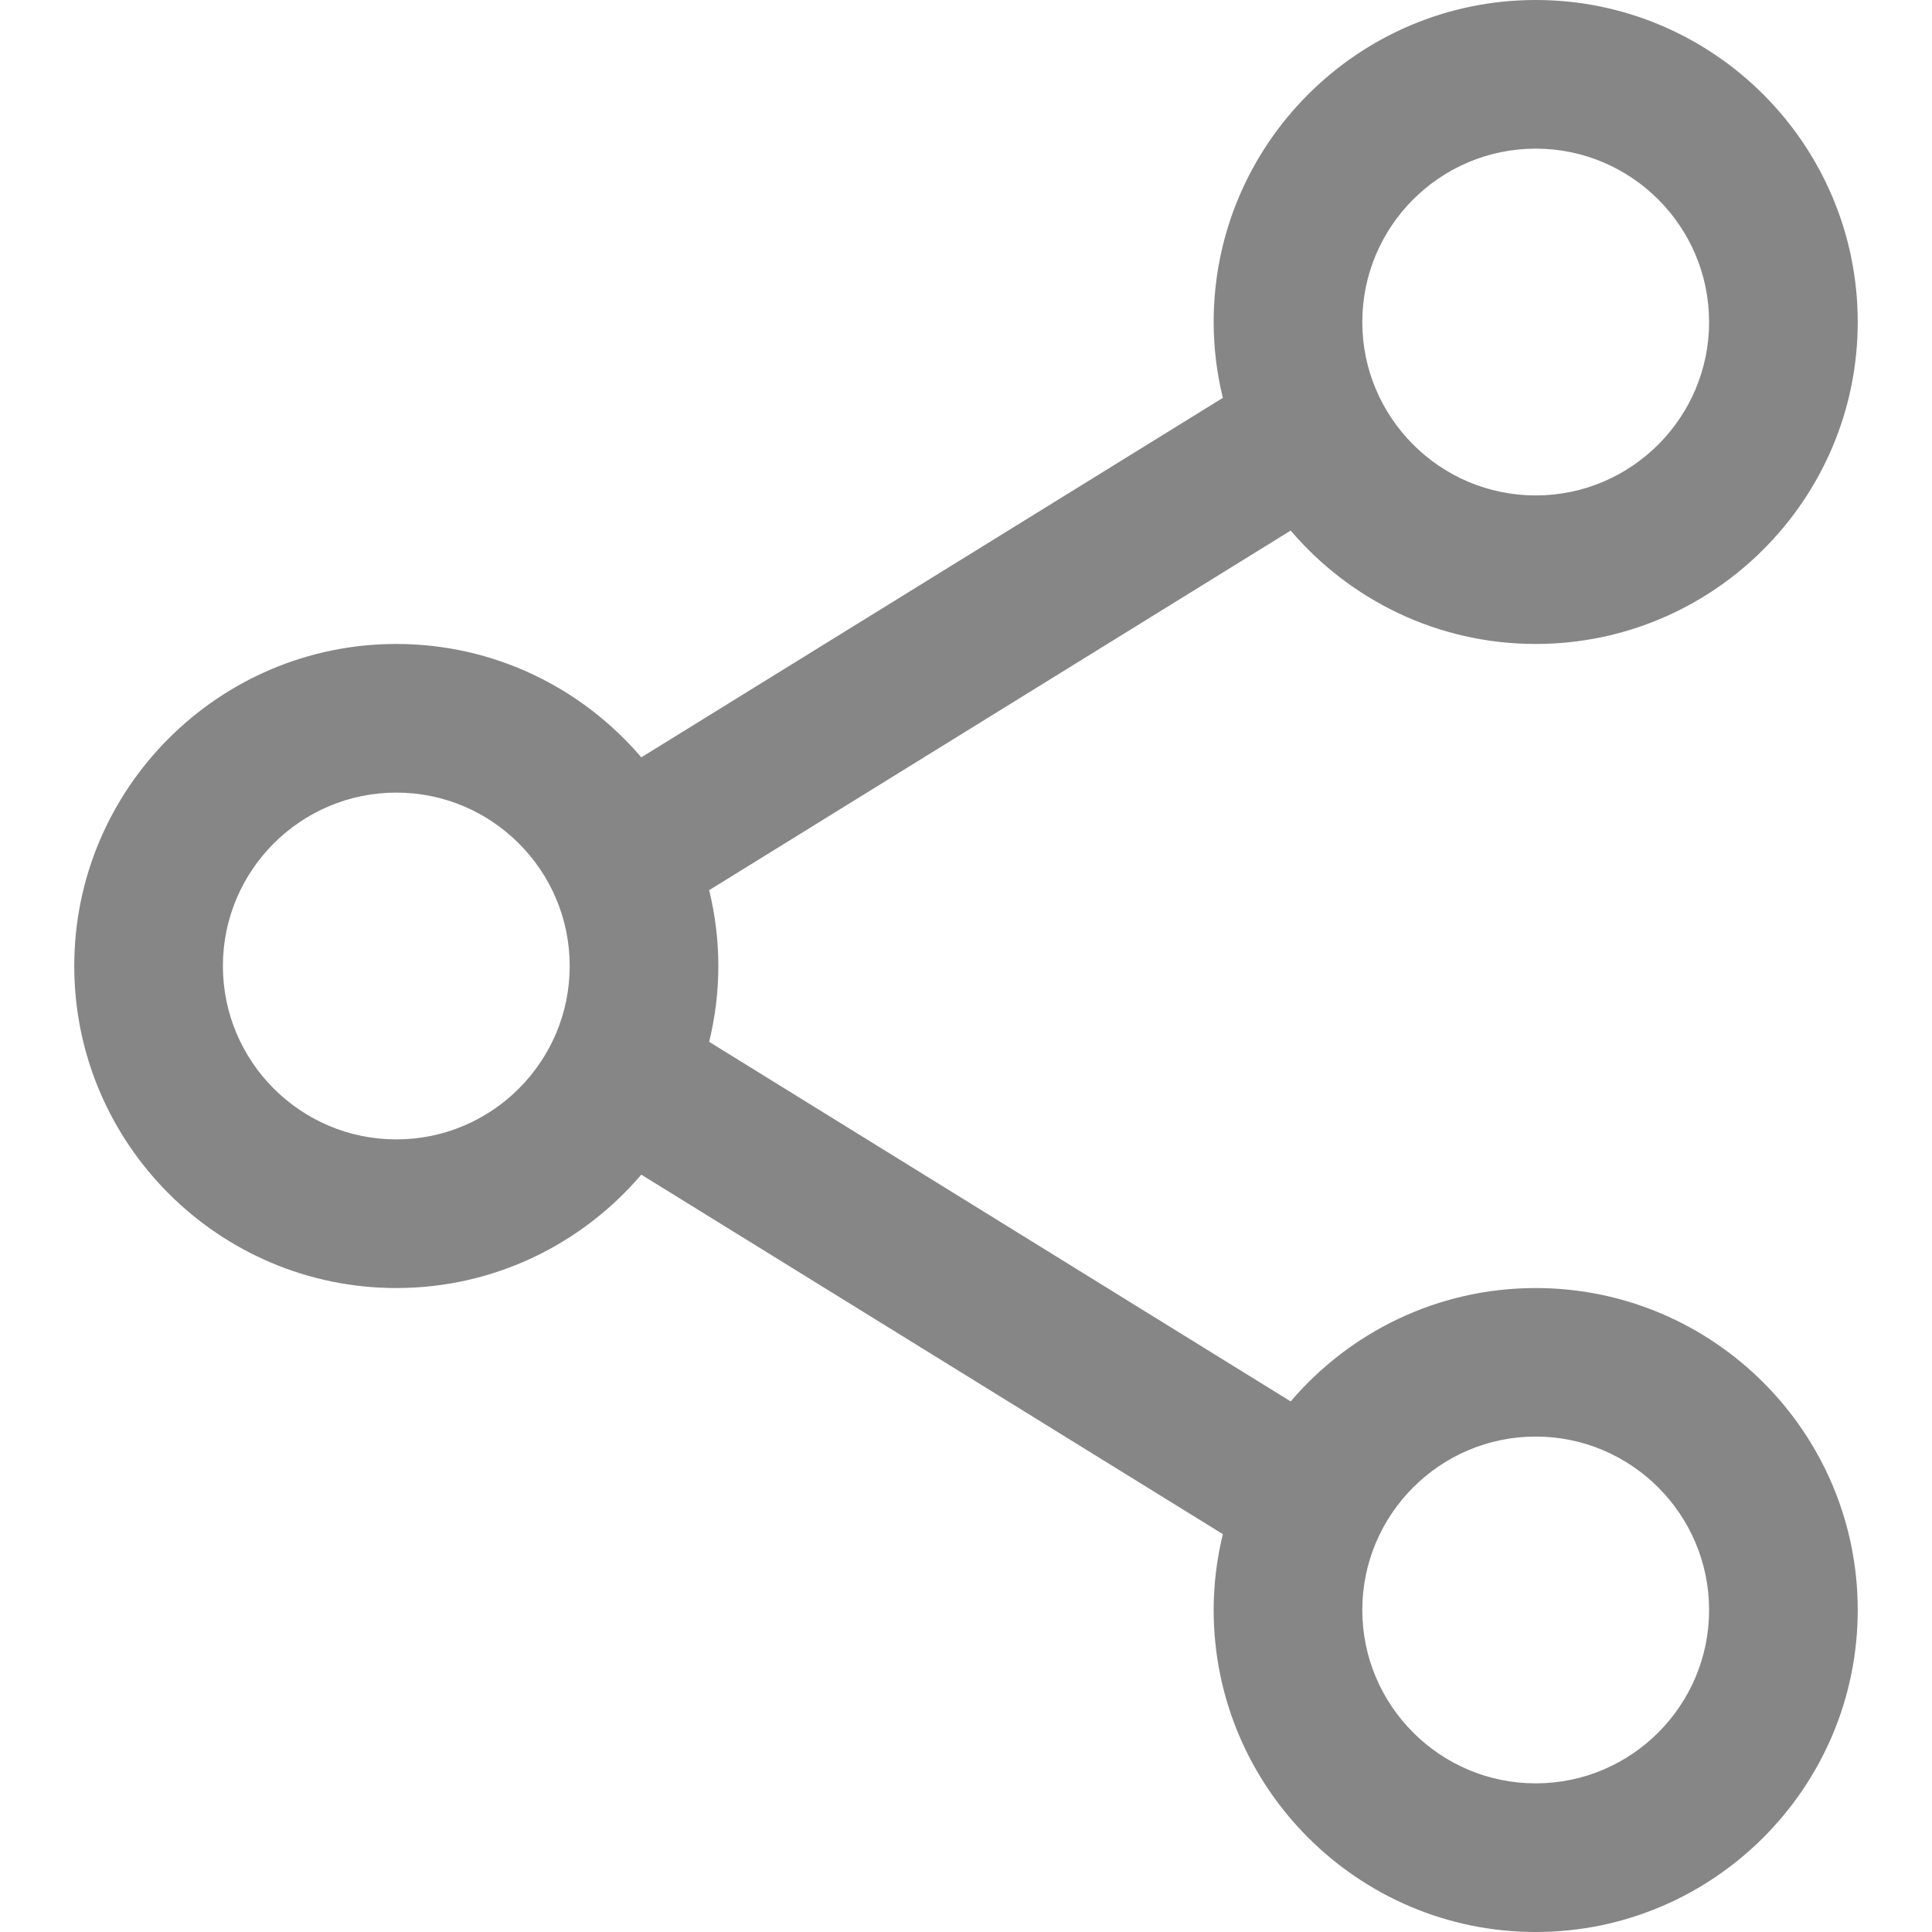
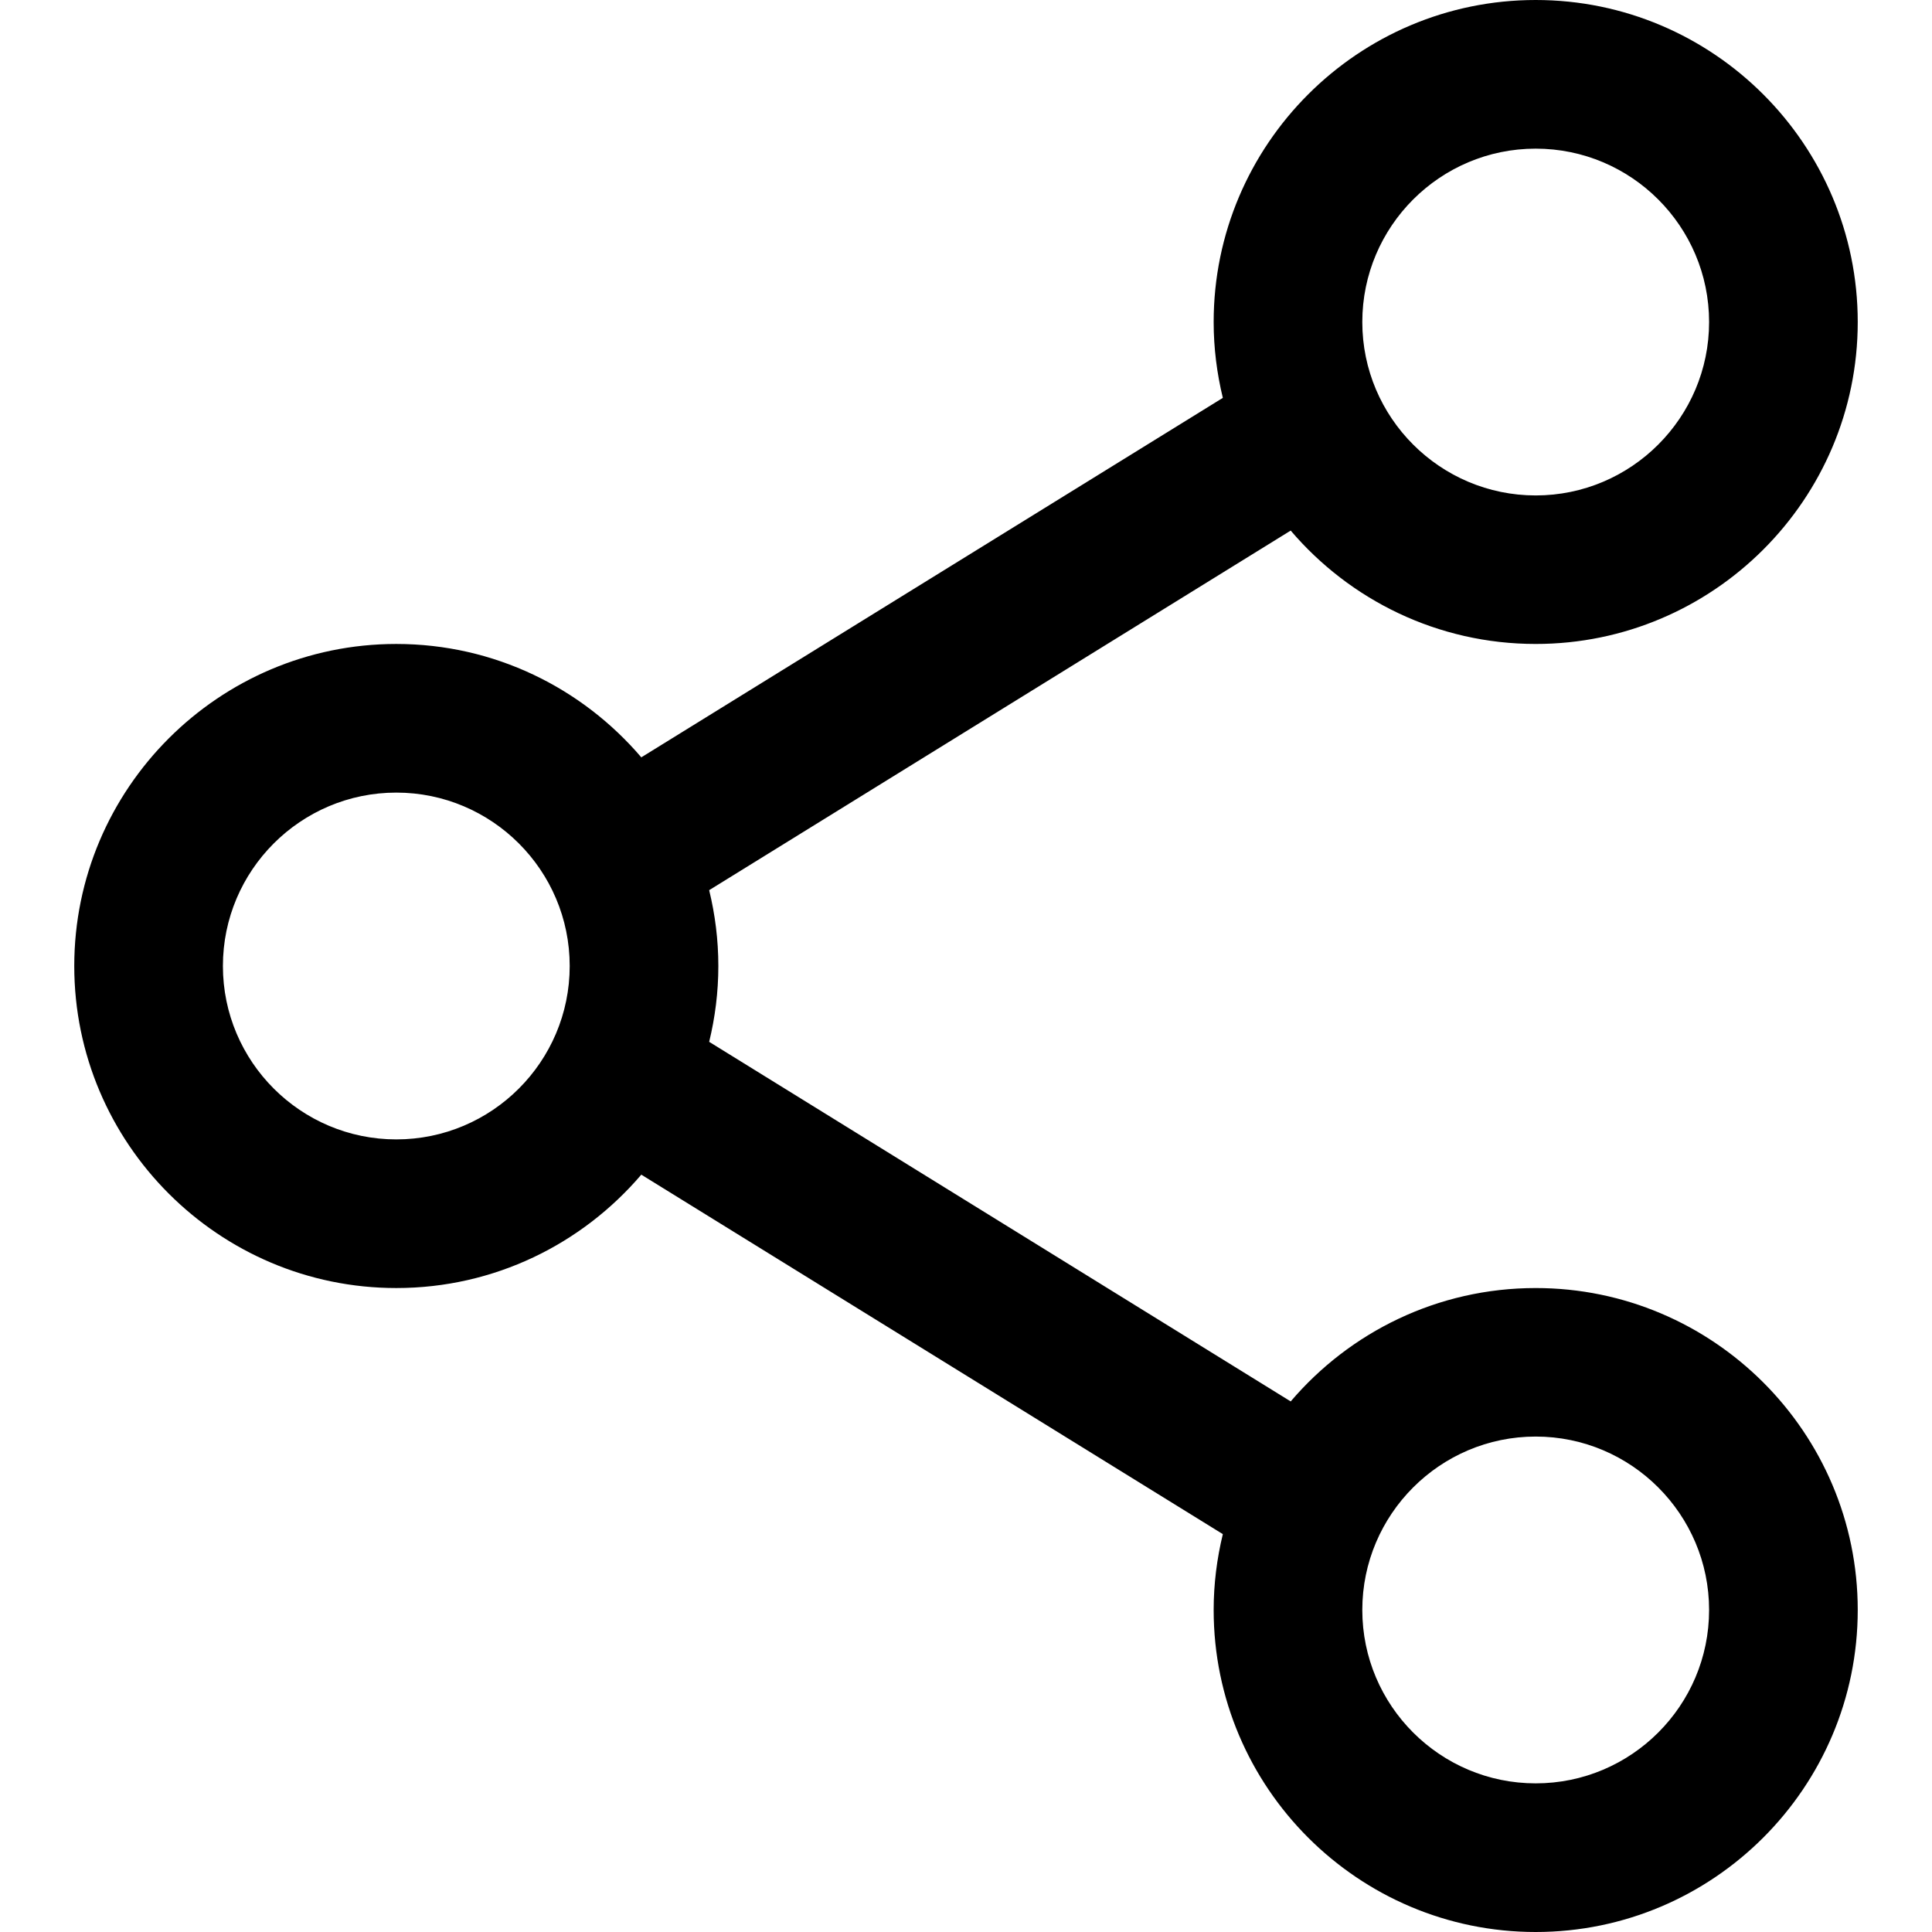
- <svg xmlns="http://www.w3.org/2000/svg" width="16" height="16" viewBox="0 0 16 16" fill="none">
-   <path d="M12.718 10.667C11.906 10.667 11.178 11.032 10.689 11.606L5.873 8.628C5.922 8.427 5.949 8.216 5.949 8C5.949 7.784 5.922 7.573 5.873 7.372L10.689 4.394C11.178 4.968 11.906 5.333 12.718 5.333C14.188 5.333 15.385 4.137 15.385 2.667C15.385 1.196 14.188 0 12.718 0C11.248 0 10.051 1.196 10.051 2.667C10.051 2.883 10.078 3.093 10.127 3.295L5.311 6.272C4.821 5.698 4.094 5.333 3.282 5.333C1.812 5.333 0.615 6.53 0.615 8C0.615 9.47 1.812 10.667 3.282 10.667C4.094 10.667 4.821 10.302 5.311 9.728L10.127 12.705C10.078 12.907 10.051 13.117 10.051 13.333C10.051 14.804 11.248 16 12.718 16C14.188 16 15.385 14.804 15.385 13.333C15.385 11.863 14.188 10.667 12.718 10.667ZM12.718 1.231C13.51 1.231 14.154 1.875 14.154 2.667C14.154 3.458 13.51 4.103 12.718 4.103C11.926 4.103 11.282 3.458 11.282 2.667C11.282 1.875 11.926 1.231 12.718 1.231ZM3.282 9.436C2.49 9.436 1.846 8.792 1.846 8C1.846 7.208 2.49 6.564 3.282 6.564C4.074 6.564 4.718 7.208 4.718 8C4.718 8.792 4.074 9.436 3.282 9.436ZM12.718 14.769C11.926 14.769 11.282 14.125 11.282 13.333C11.282 12.542 11.926 11.897 12.718 11.897C13.51 11.897 14.154 12.542 14.154 13.333C14.154 14.125 13.51 14.769 12.718 14.769Z" fill="#878686" />
+ <svg xmlns="http://www.w3.org/2000/svg" width="16" height="16" viewBox="0 0 16 16">
+   <path d="M12.718 10.667C11.906 10.667 11.178 11.032 10.689 11.606L5.873 8.628C5.922 8.427 5.949 8.216 5.949 8C5.949 7.784 5.922 7.573 5.873 7.372L10.689 4.394C11.178 4.968 11.906 5.333 12.718 5.333C14.188 5.333 15.385 4.137 15.385 2.667C15.385 1.196 14.188 0 12.718 0C11.248 0 10.051 1.196 10.051 2.667C10.051 2.883 10.078 3.093 10.127 3.295L5.311 6.272C4.821 5.698 4.094 5.333 3.282 5.333C1.812 5.333 0.615 6.53 0.615 8C0.615 9.47 1.812 10.667 3.282 10.667C4.094 10.667 4.821 10.302 5.311 9.728L10.127 12.705C10.078 12.907 10.051 13.117 10.051 13.333C10.051 14.804 11.248 16 12.718 16C14.188 16 15.385 14.804 15.385 13.333C15.385 11.863 14.188 10.667 12.718 10.667ZM12.718 1.231C13.51 1.231 14.154 1.875 14.154 2.667C14.154 3.458 13.51 4.103 12.718 4.103C11.926 4.103 11.282 3.458 11.282 2.667C11.282 1.875 11.926 1.231 12.718 1.231ZM3.282 9.436C2.49 9.436 1.846 8.792 1.846 8C1.846 7.208 2.49 6.564 3.282 6.564C4.074 6.564 4.718 7.208 4.718 8C4.718 8.792 4.074 9.436 3.282 9.436ZM12.718 14.769C11.926 14.769 11.282 14.125 11.282 13.333C11.282 12.542 11.926 11.897 12.718 11.897C13.51 11.897 14.154 12.542 14.154 13.333C14.154 14.125 13.51 14.769 12.718 14.769Z" />
</svg>
